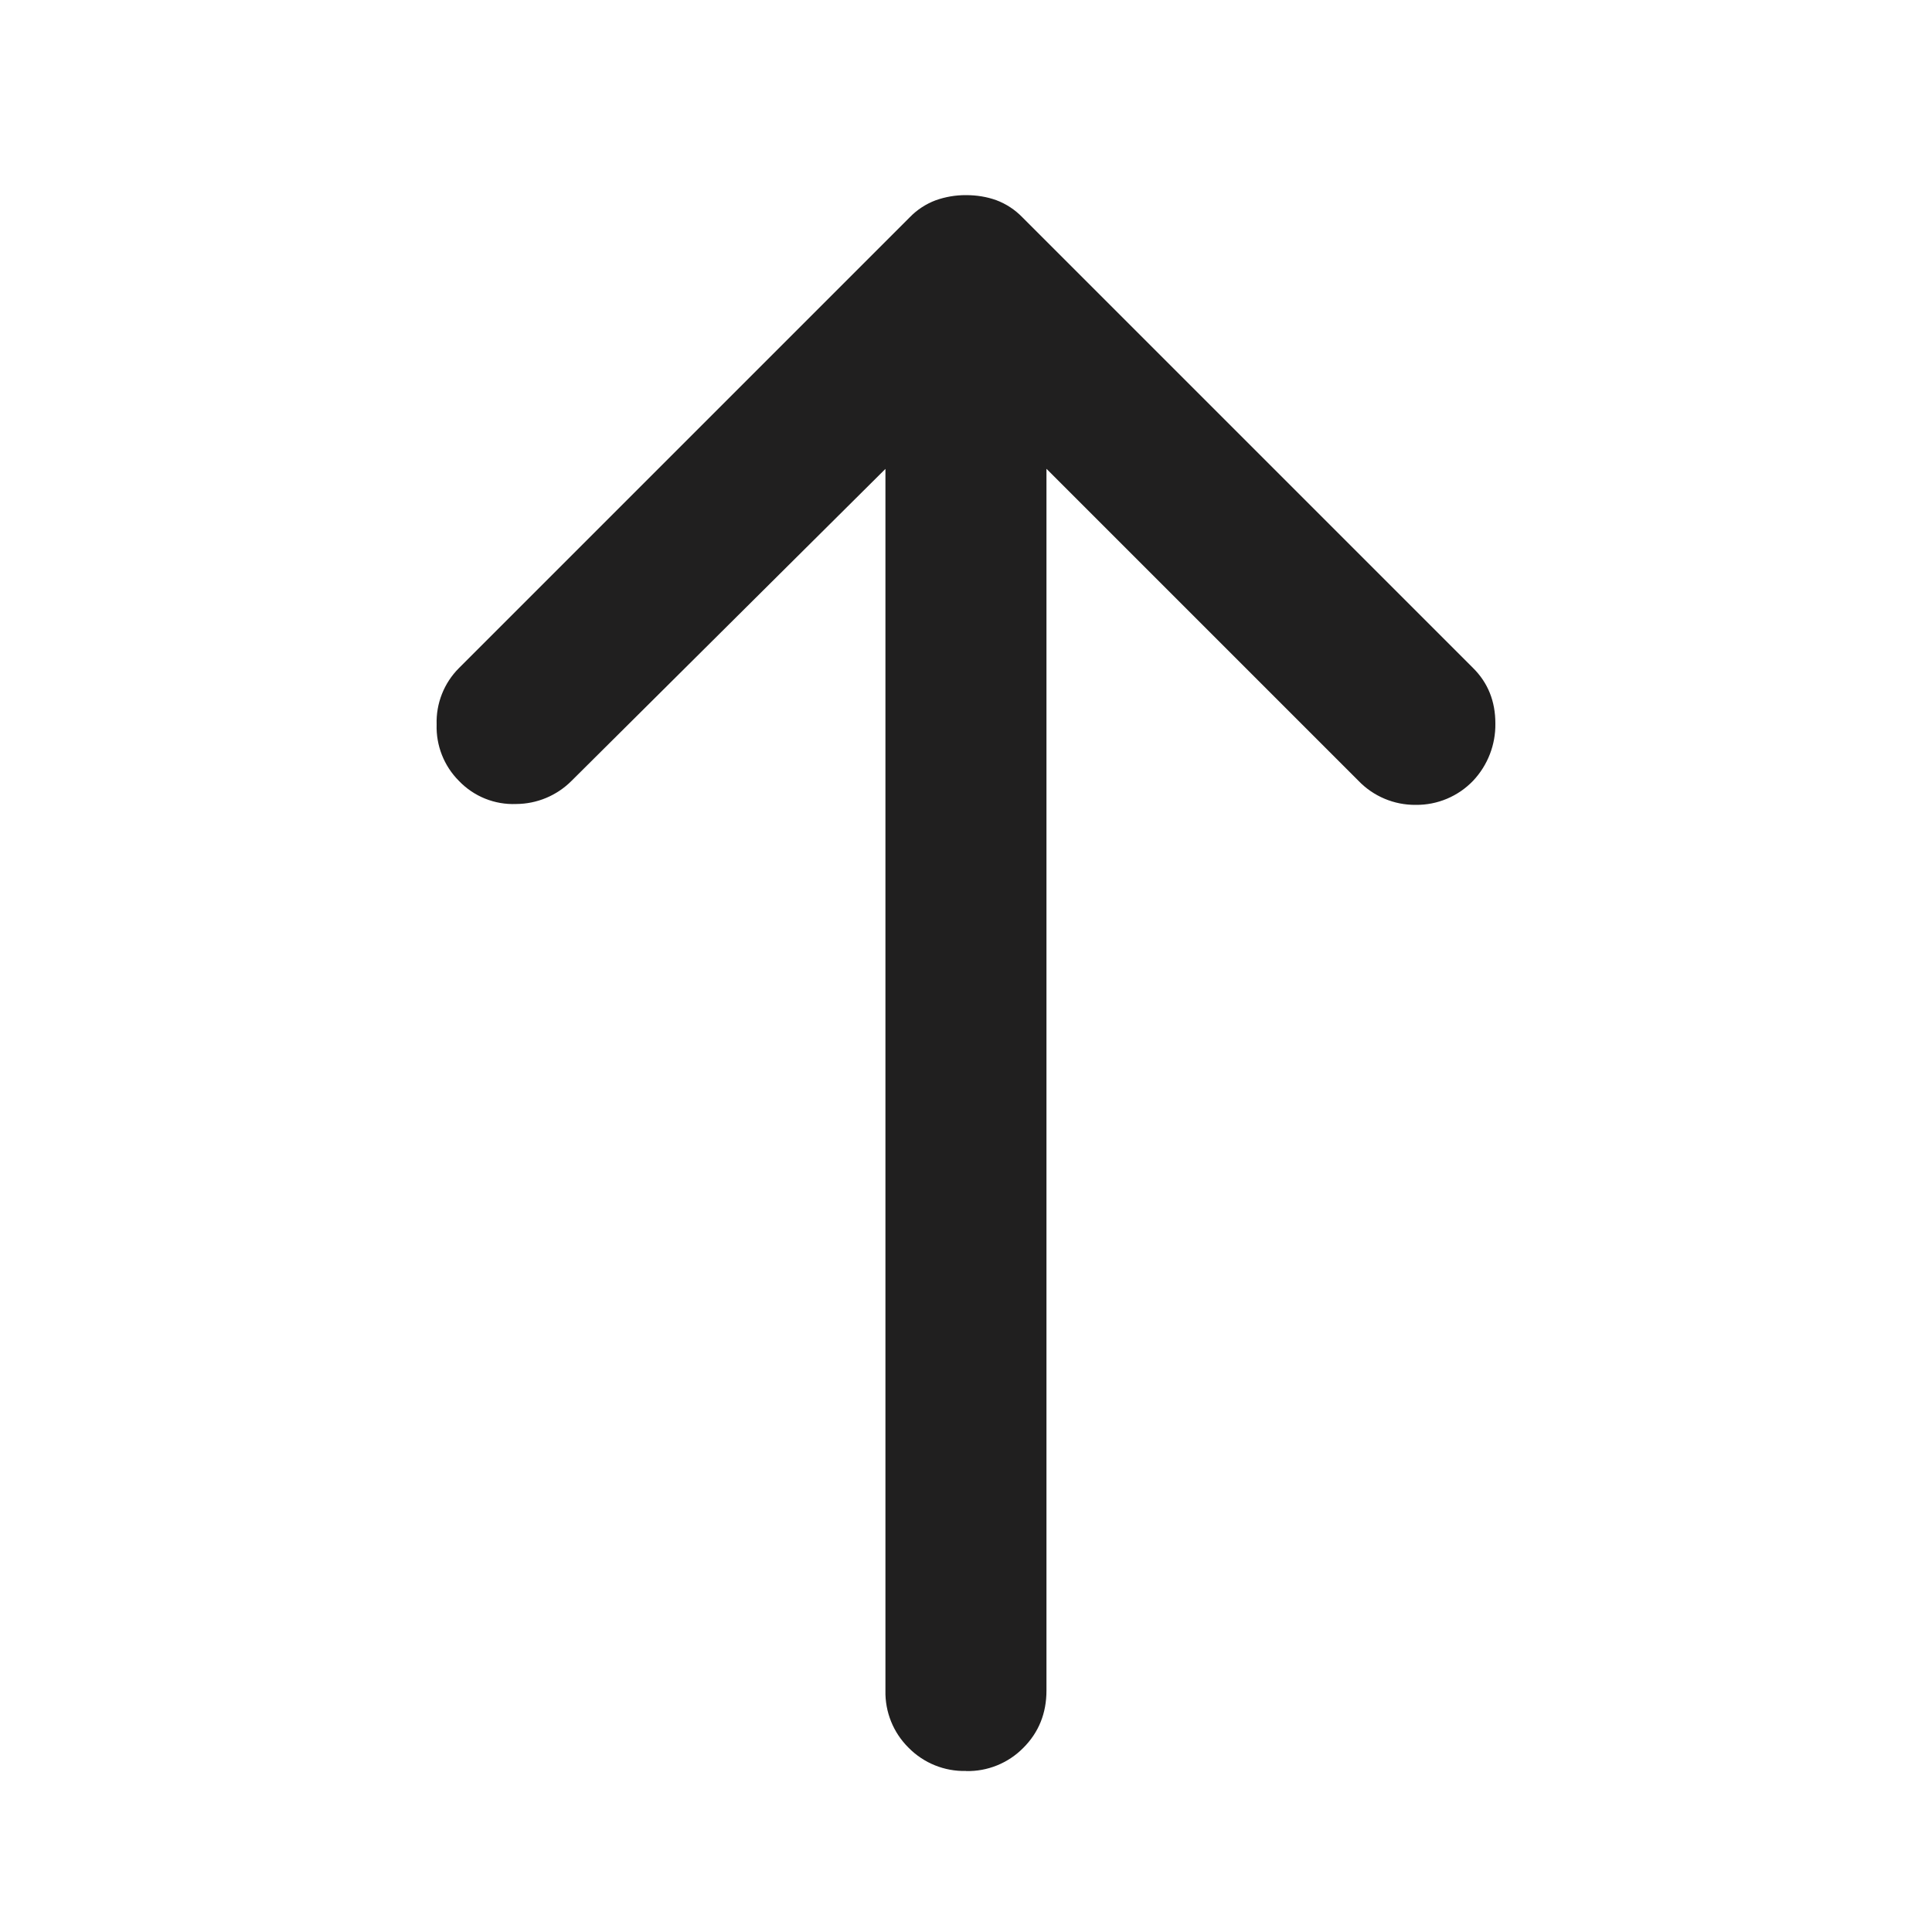
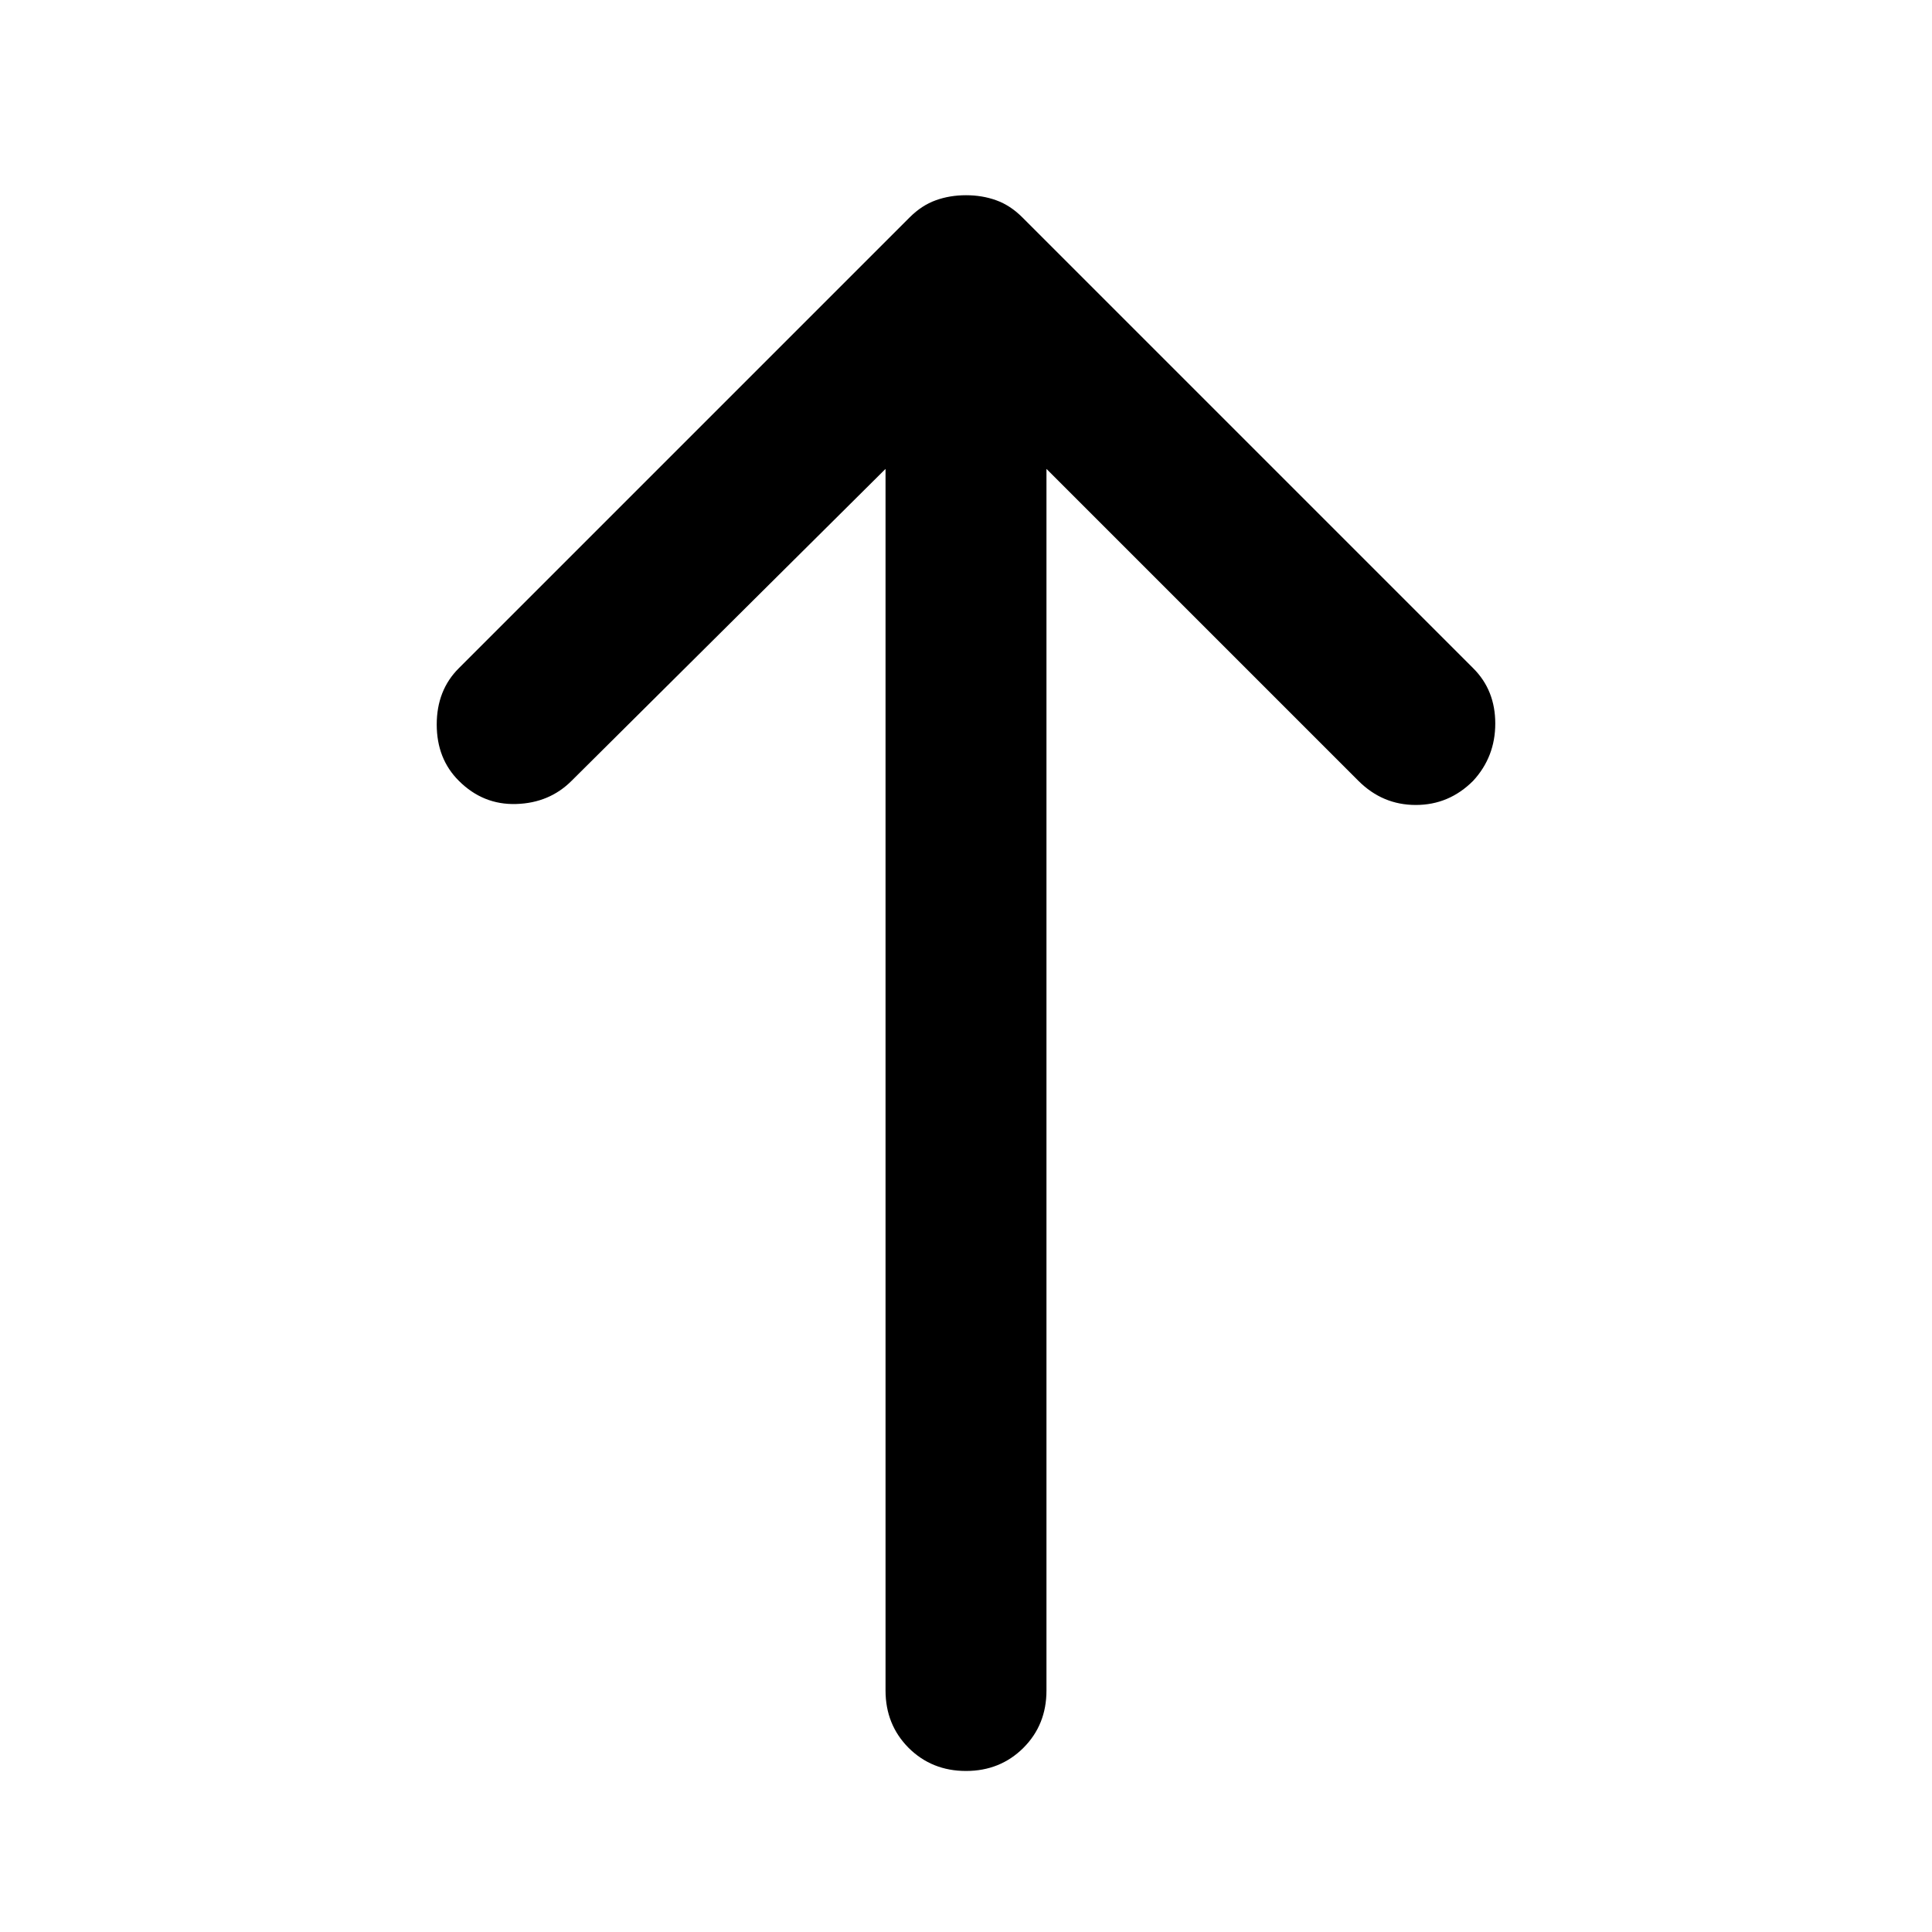
- <svg xmlns="http://www.w3.org/2000/svg" width="20" height="20" fill="none" viewBox="0 0 20 20">
-   <path fill="#201F1F" d="M10 18.333a.806.806 0 0 1-.594-.24.806.806 0 0 1-.24-.593V4.854l-3.25 3.23a.814.814 0 0 1-.572.239.776.776 0 0 1-.594-.24.79.79 0 0 1-.23-.583.79.79 0 0 1 .23-.583L9.417 2.25a.731.731 0 0 1 .27-.177A.922.922 0 0 1 10 2.02c.111 0 .215.017.313.052a.731.731 0 0 1 .27.177l4.667 4.667c.153.152.23.343.23.573a.846.846 0 0 1-.23.593.81.81 0 0 1-.594.25.811.811 0 0 1-.594-.25l-3.229-3.229V17.5c0 .236-.08.434-.24.594a.806.806 0 0 1-.593.24Z" />
+ <svg xmlns="http://www.w3.org/2000/svg" viewBox="0 0 20 20" fill="none">
+   <path d="M10 18.333C9.764 18.333 9.566 18.253 9.406 18.094C9.247 17.934 9.167 17.736 9.167 17.5V4.854L5.917 8.083C5.764 8.236 5.573 8.316 5.344 8.323C5.115 8.33 4.917 8.25 4.75 8.083C4.597 7.931 4.521 7.736 4.521 7.5C4.521 7.264 4.597 7.069 4.75 6.917L9.417 2.25C9.5 2.167 9.59 2.108 9.688 2.073C9.785 2.038 9.889 2.021 10 2.021C10.111 2.021 10.215 2.038 10.312 2.073C10.41 2.108 10.5 2.167 10.583 2.25L15.25 6.917C15.403 7.069 15.479 7.26 15.479 7.49C15.479 7.719 15.403 7.917 15.25 8.083C15.083 8.25 14.886 8.333 14.656 8.333C14.427 8.333 14.229 8.25 14.062 8.083L10.833 4.854V17.5C10.833 17.736 10.754 17.934 10.594 18.094C10.434 18.253 10.236 18.333 10 18.333Z" fill="currentColor" />
</svg>
